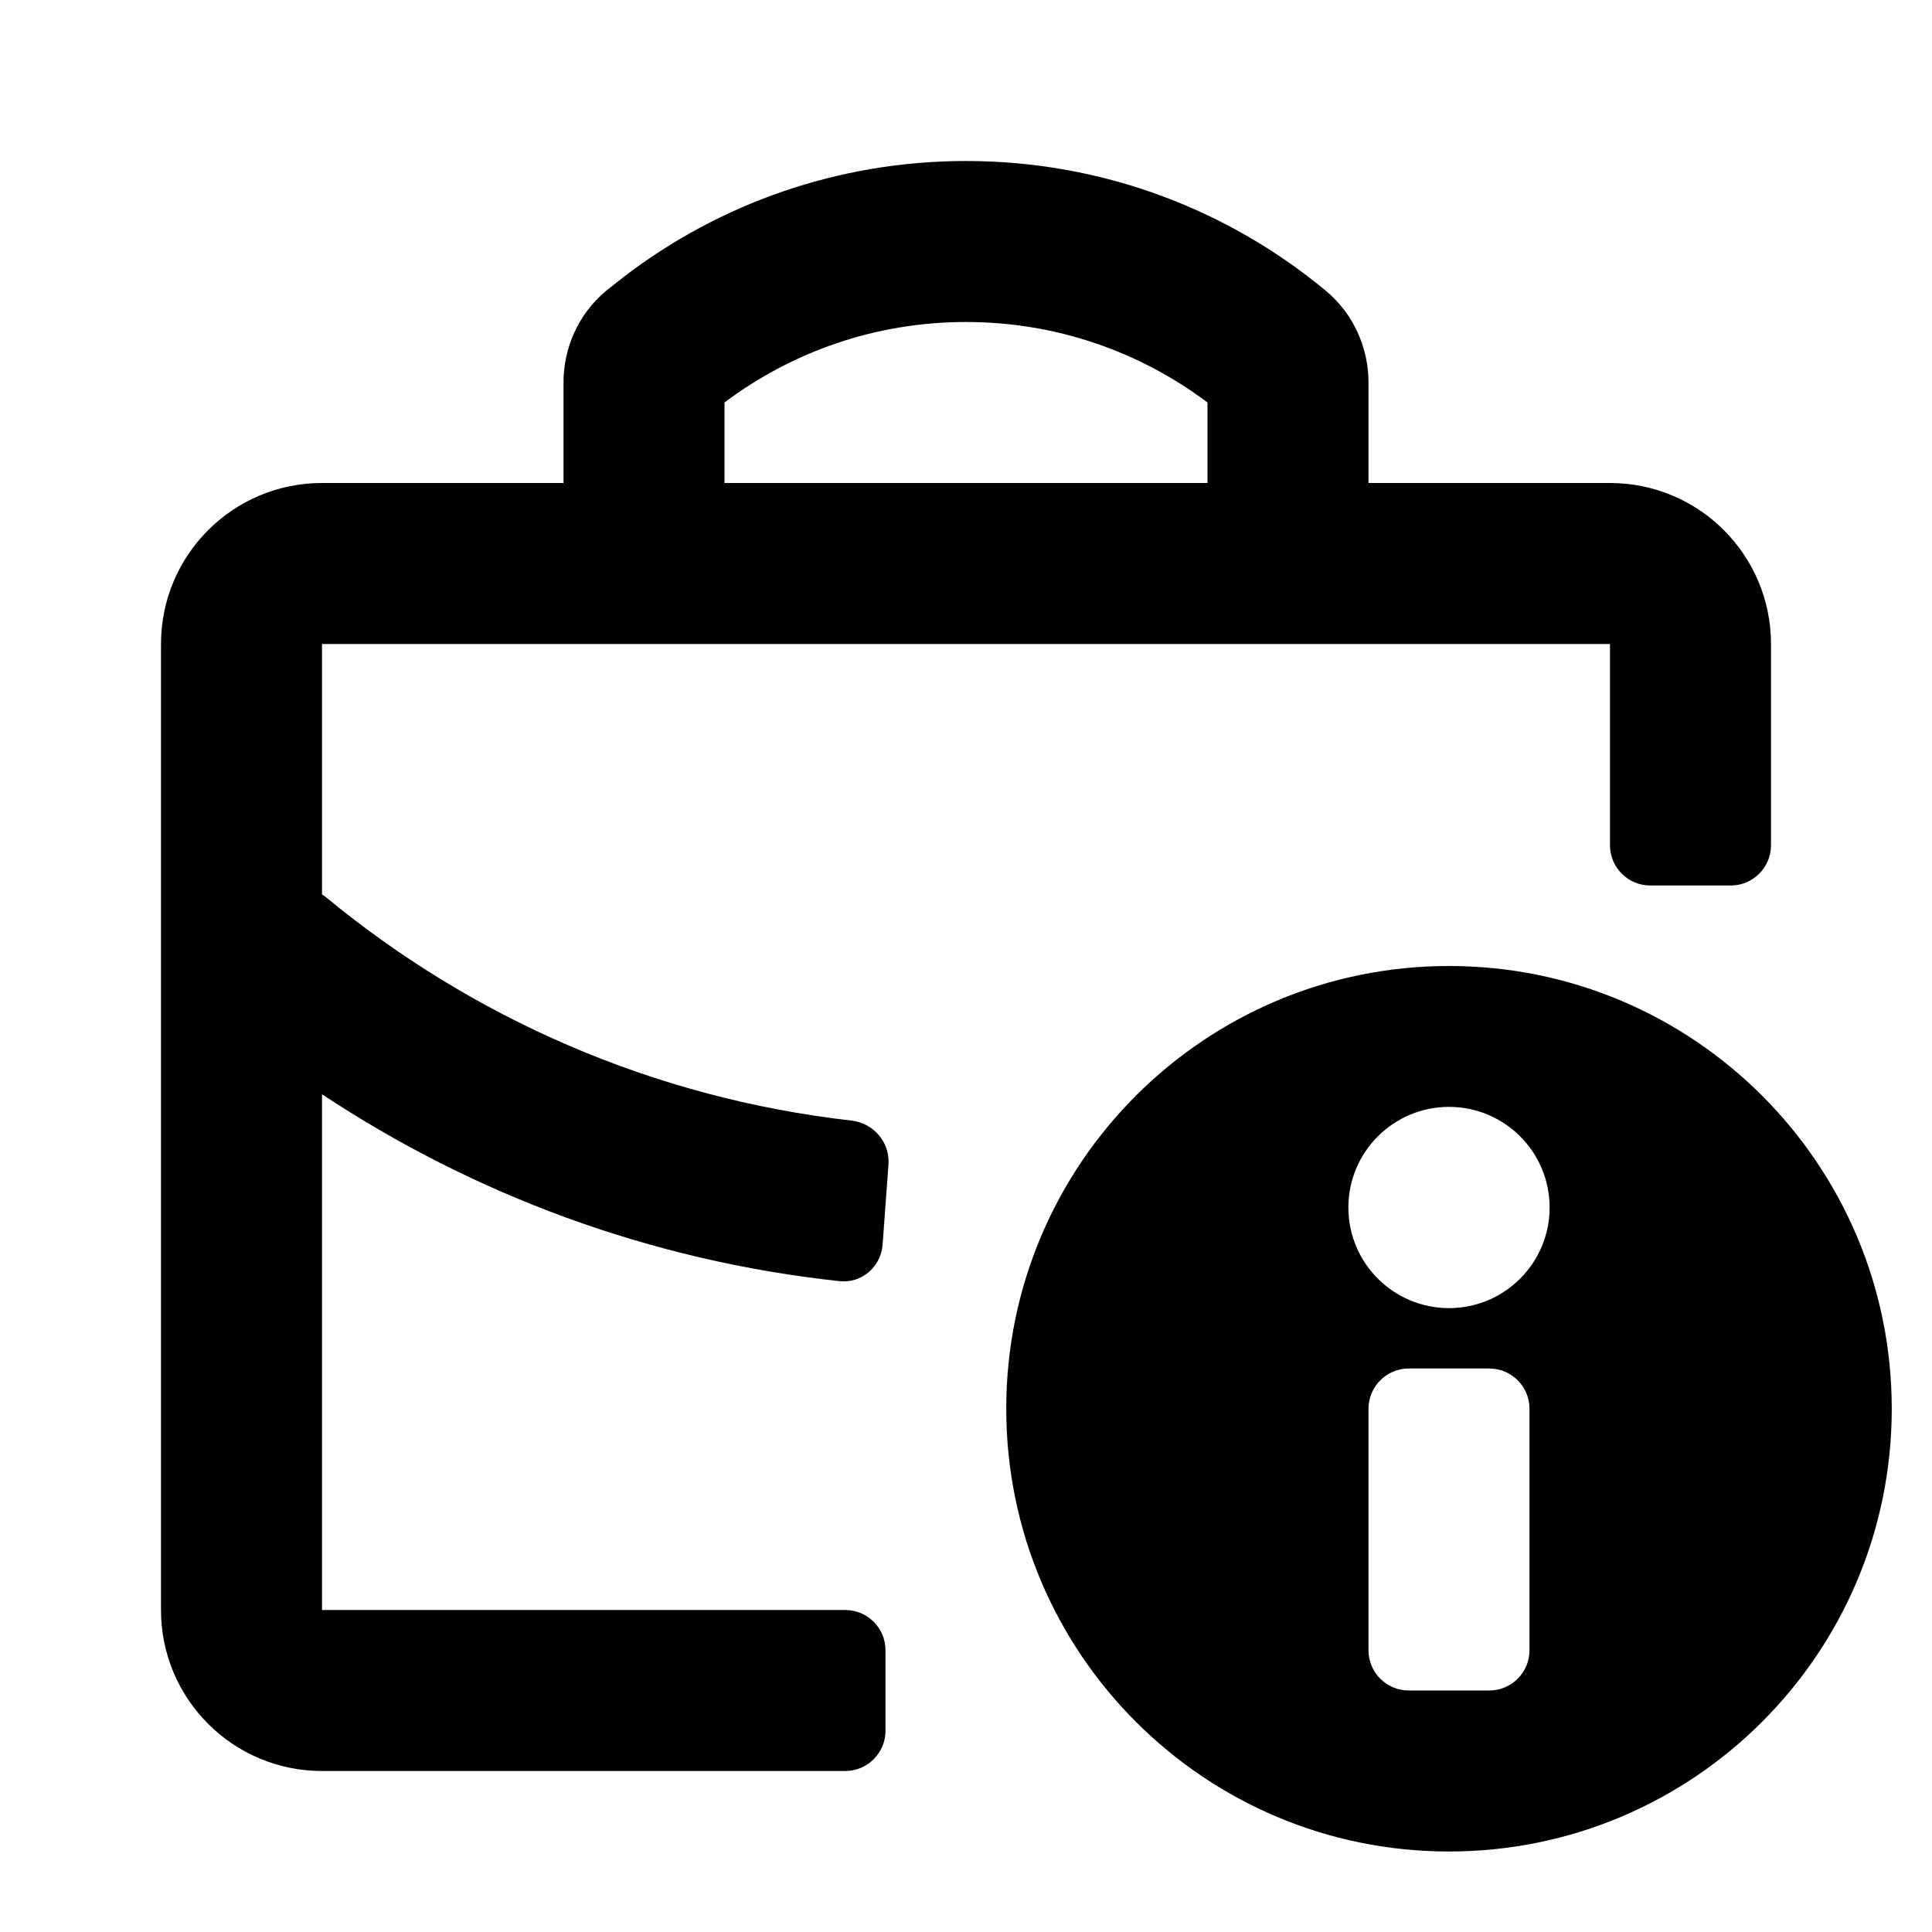
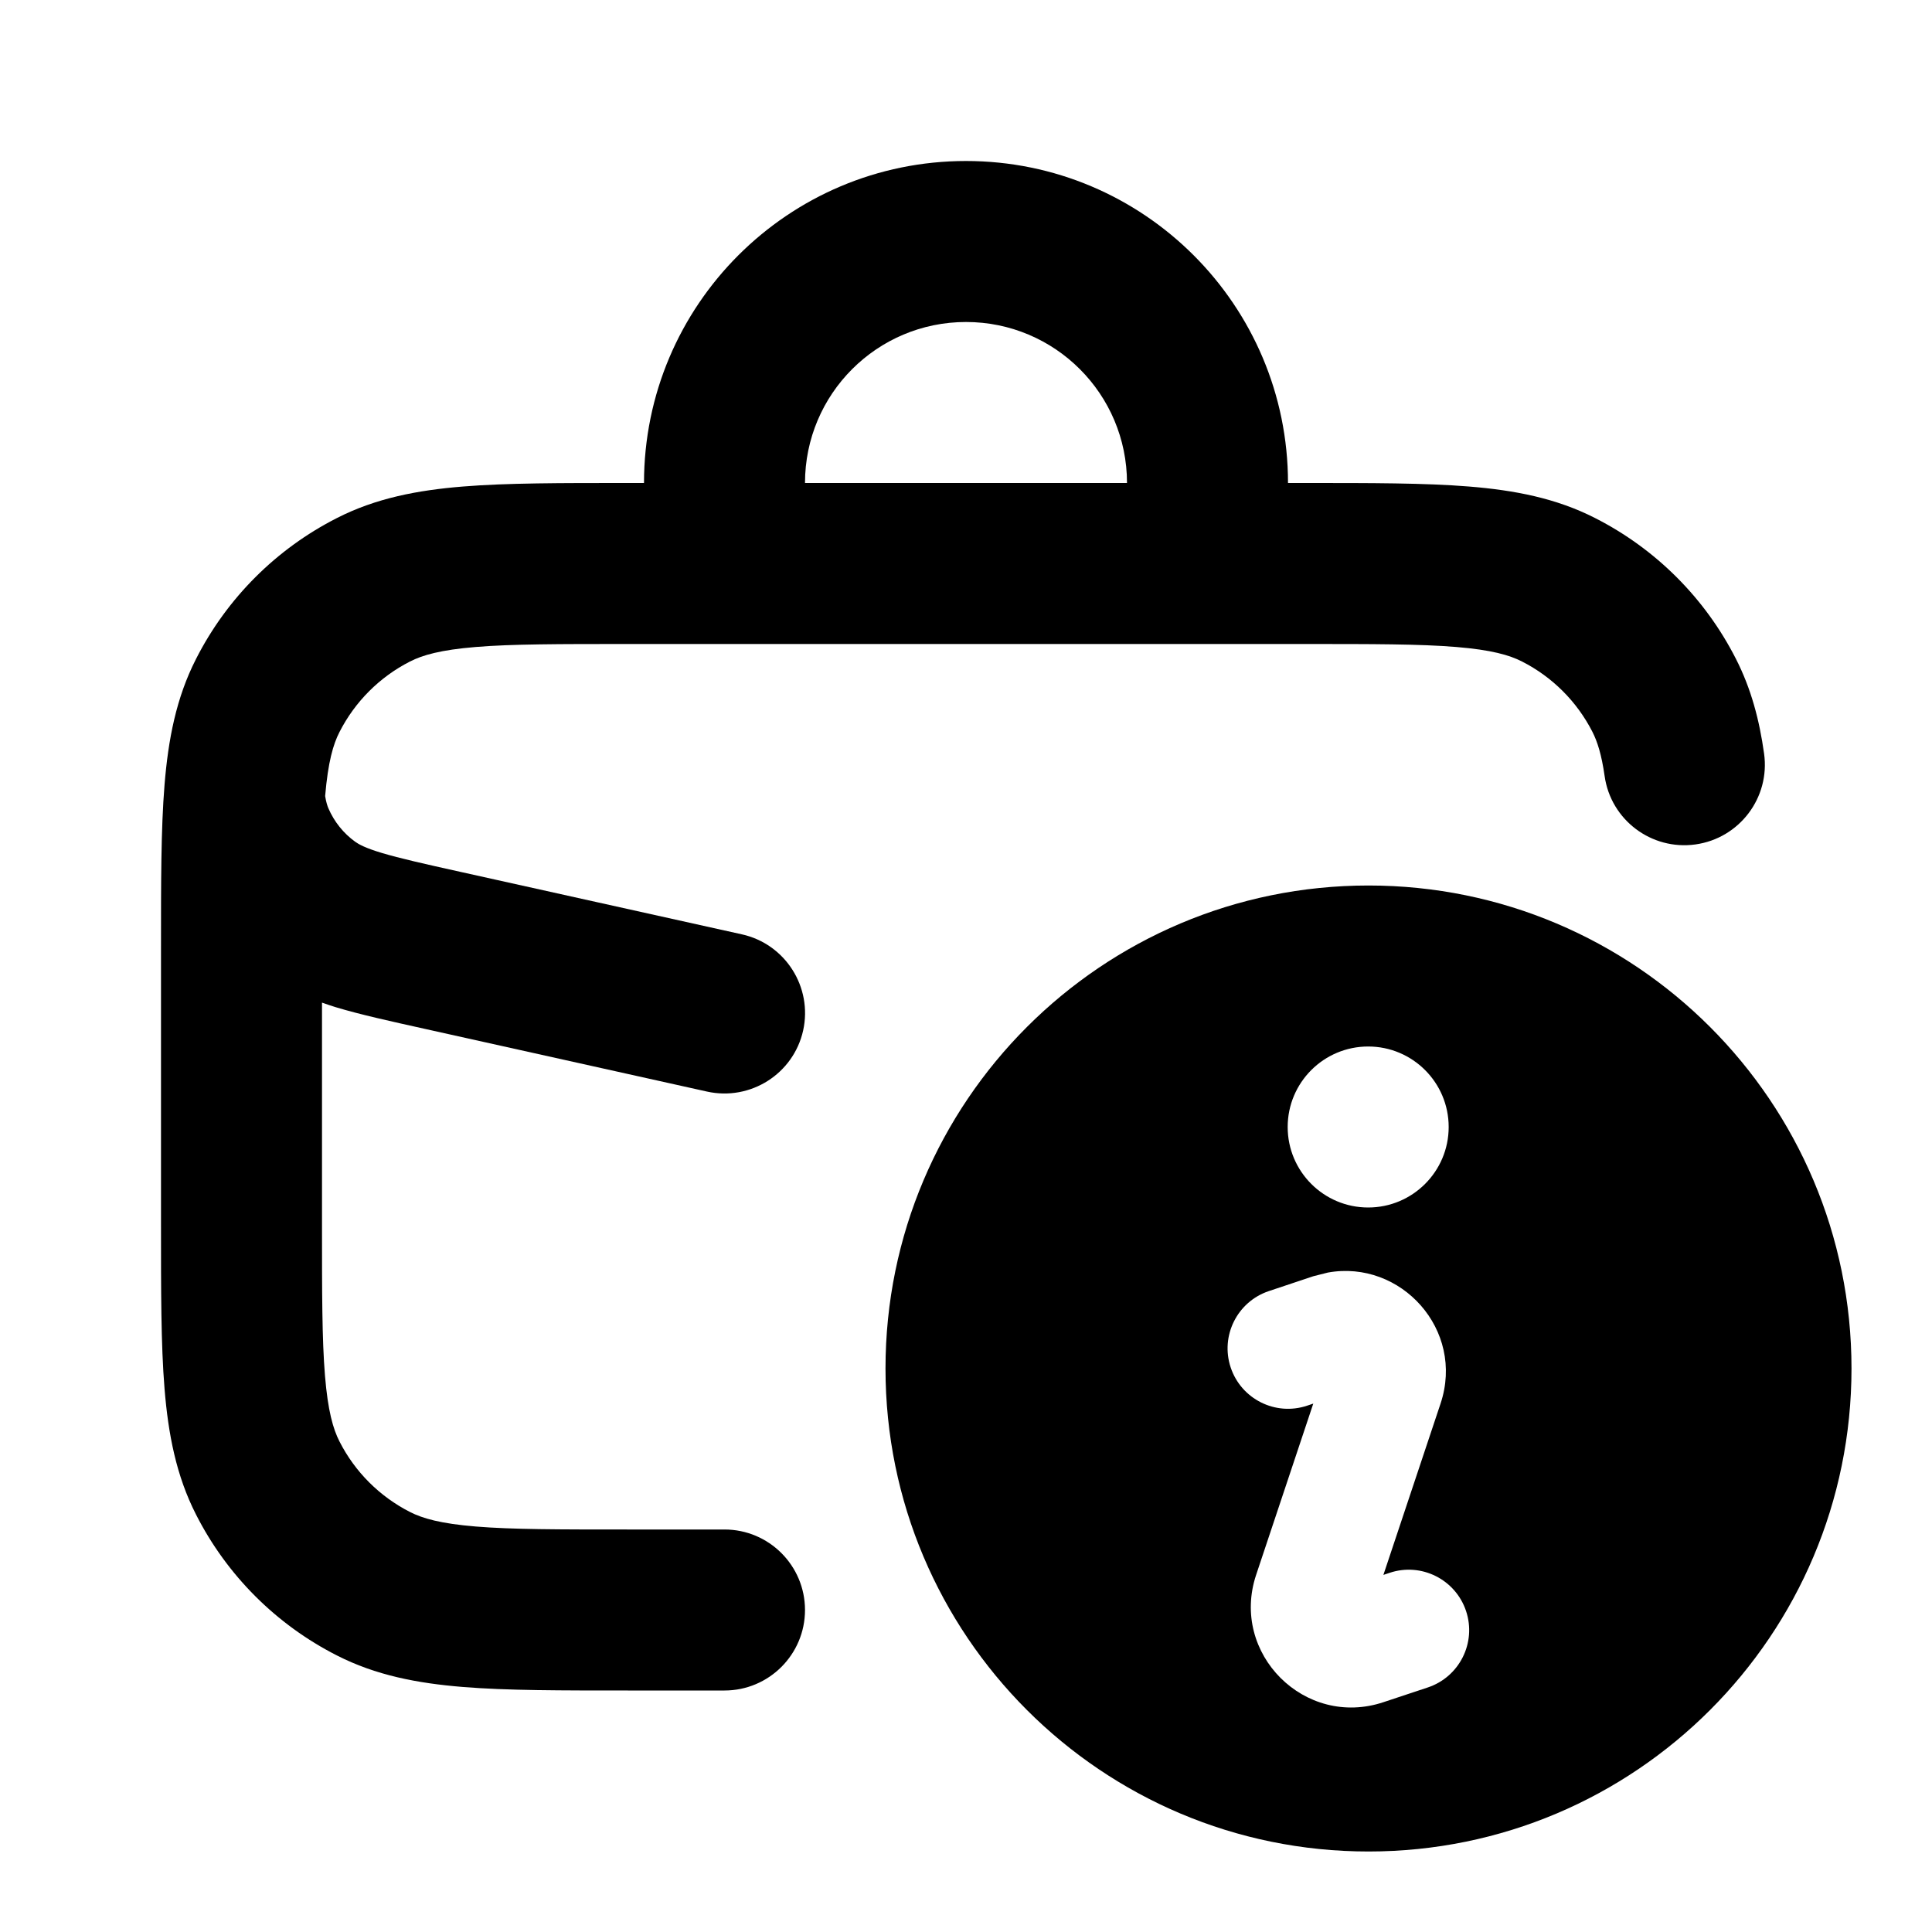
<svg xmlns="http://www.w3.org/2000/svg" width="24" height="24" viewBox="0 0 24 24" class="wd-icon wd-icon-briefcase-info" role="presentation">
-   <path d="M12 2C13.698 2 15.258 2.606 16.47 3.612C16.823 3.906 17 4.332 17 4.751V6H20C21.105 6 22 6.895 22 8V10.5C22 10.776 21.776 11 21.5 11H20.5C20.224 11 20 10.776 20 10.5V8H4V11.111C4.015 11.121 4.031 11.131 4.046 11.143C5.863 12.643 8.111 13.64 10.575 13.92C10.85 13.951 11.057 14.189 11.037 14.465L10.964 15.462C10.944 15.737 10.703 15.945 10.429 15.915C8.07 15.661 5.881 14.839 4 13.593V20H10.5C10.776 20 11 20.224 11 20.5V21.5C11 21.776 10.776 22 10.5 22H4C2.895 22 2 21.105 2 20V8C2 6.895 2.895 6 4 6H7V4.751C7 4.332 7.177 3.906 7.53 3.612L7.762 3.429C8.938 2.533 10.408 2 12 2ZM12 4C10.873 4 9.836 4.372 9 5V6H15V5C14.164 4.372 13.127 4 12 4Z" fill="oklch(0.352 0 0 / 1)" class="wd-icon-fill" />
-   <path d="M18 12C21.038 12 23.5 14.462 23.5 17.5C23.5 20.538 21.038 23 18 23C14.962 23 12.5 20.538 12.5 17.5C12.5 14.462 14.962 12 18 12ZM17.5 17C17.224 17 17 17.224 17 17.5V20.5C17 20.776 17.224 21 17.5 21H18.5C18.776 21 19 20.776 19 20.5V17.5C19 17.224 18.776 17 18.5 17H17.5ZM18 13.75C17.31 13.75 16.75 14.31 16.75 15C16.75 15.69 17.31 16.25 18 16.25C18.69 16.25 19.25 15.69 19.25 15C19.25 14.31 18.69 13.75 18 13.75Z" fill="oklch(0.352 0 0 / 1)" class="wd-icon-accent" />
+   <path d="M12 2C14.209 2 16 3.791 16 6H16.2C17.024 6 17.702 5.999 18.252 6.044C18.814 6.09 19.331 6.188 19.816 6.436C20.569 6.819 21.181 7.431 21.564 8.184C21.754 8.556 21.856 8.946 21.914 9.361C21.991 9.908 21.608 10.414 21.061 10.49C20.515 10.566 20.009 10.185 19.933 9.639C19.895 9.373 19.843 9.212 19.782 9.092C19.59 8.716 19.285 8.41 18.908 8.218C18.752 8.138 18.527 8.073 18.089 8.037C17.639 8 17.057 8 16.2 8H7.8C6.943 8 6.361 8 5.911 8.037C5.473 8.073 5.248 8.138 5.092 8.218C4.716 8.41 4.41 8.716 4.218 9.092C4.139 9.245 4.075 9.465 4.039 9.889C4.052 9.968 4.067 10.011 4.079 10.04C4.151 10.207 4.266 10.351 4.413 10.457C4.455 10.487 4.534 10.533 4.744 10.596C4.966 10.662 5.26 10.729 5.721 10.831L9.217 11.607C9.756 11.727 10.096 12.262 9.977 12.801C9.857 13.34 9.322 13.679 8.783 13.56L5.287 12.783C4.854 12.687 4.476 12.604 4.168 12.511C4.111 12.494 4.056 12.474 4 12.455V15.2C4 16.057 4 16.639 4.037 17.089C4.073 17.527 4.138 17.752 4.218 17.908C4.41 18.285 4.716 18.59 5.092 18.782C5.248 18.862 5.473 18.927 5.911 18.963C6.361 19 6.943 19 7.8 19H9C9.552 19 10 19.448 10 20C10 20.552 9.552 21 9 21H7.8C6.976 21 6.298 21.001 5.748 20.956C5.186 20.91 4.669 20.812 4.184 20.564C3.431 20.181 2.819 19.569 2.436 18.816C2.188 18.331 2.09 17.814 2.044 17.252C1.999 16.702 2 16.024 2 15.2V11.8C2 10.976 1.999 10.298 2.044 9.748C2.09 9.186 2.188 8.669 2.436 8.184C2.819 7.431 3.431 6.819 4.184 6.436C4.669 6.188 5.186 6.09 5.748 6.044C6.298 5.999 6.976 6 7.8 6H8C8 3.791 9.791 2 12 2ZM12 4C10.895 4 10 4.895 10 6H14C14 4.895 13.105 4 12 4Z" fill="oklch(0.352 0 0 / 1)" class="wd-icon-fill" />
+   <path d="M17 11C20.314 11 23 13.686 23 17C23 20.314 20.314 23 17 23C13.686 23 11 20.314 11 17C11 13.686 13.686 11 17 11ZM16.496 15.808L16.314 15.854L15.763 16.038C15.37 16.169 15.157 16.594 15.288 16.987C15.419 17.38 15.844 17.593 16.237 17.462L16.314 17.436L15.604 19.564C15.279 20.541 16.209 21.471 17.186 21.145L17.737 20.962C18.13 20.831 18.343 20.406 18.212 20.013C18.081 19.62 17.656 19.407 17.263 19.538L17.185 19.564L17.895 17.436C18.201 16.519 17.402 15.645 16.496 15.808ZM16.996 13C16.444 13 15.996 13.448 15.996 14C15.996 14.552 16.444 15 16.996 15C17.548 15 17.996 14.552 17.996 14C17.996 13.448 17.548 13 16.996 13Z" fill="oklch(0.352 0 0 / 1)" class="wd-icon-accent" />
</svg>
